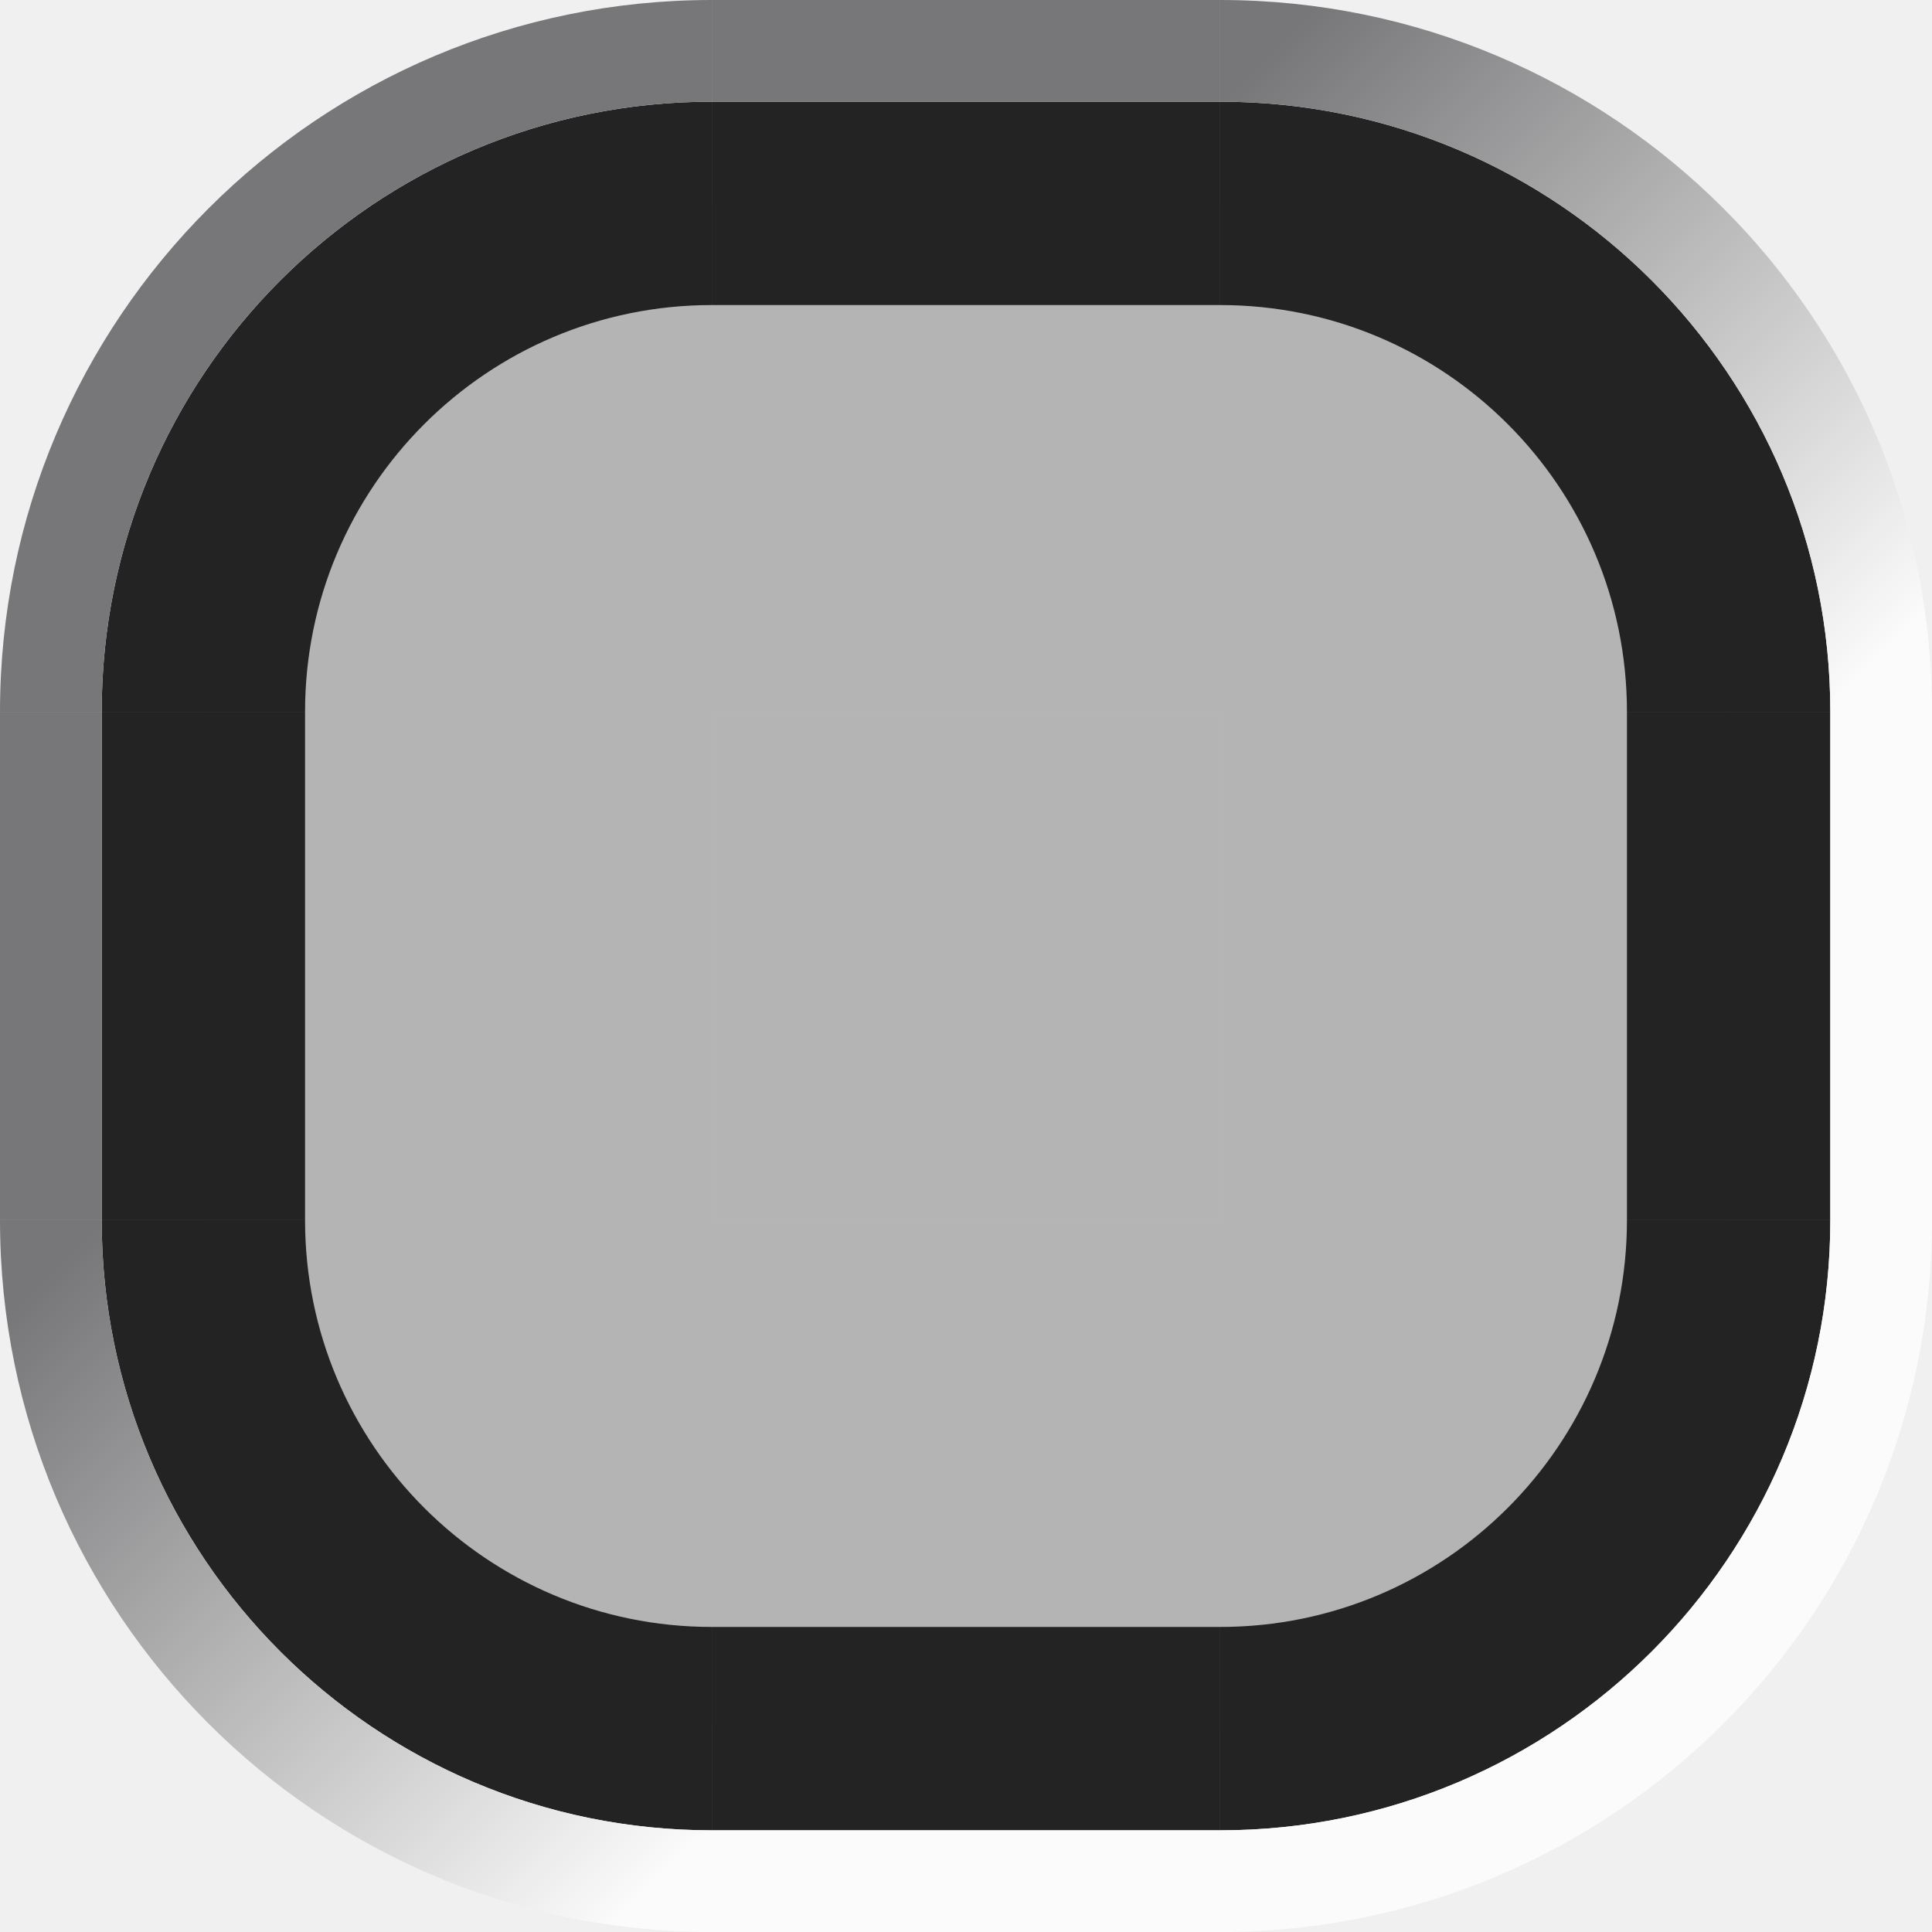
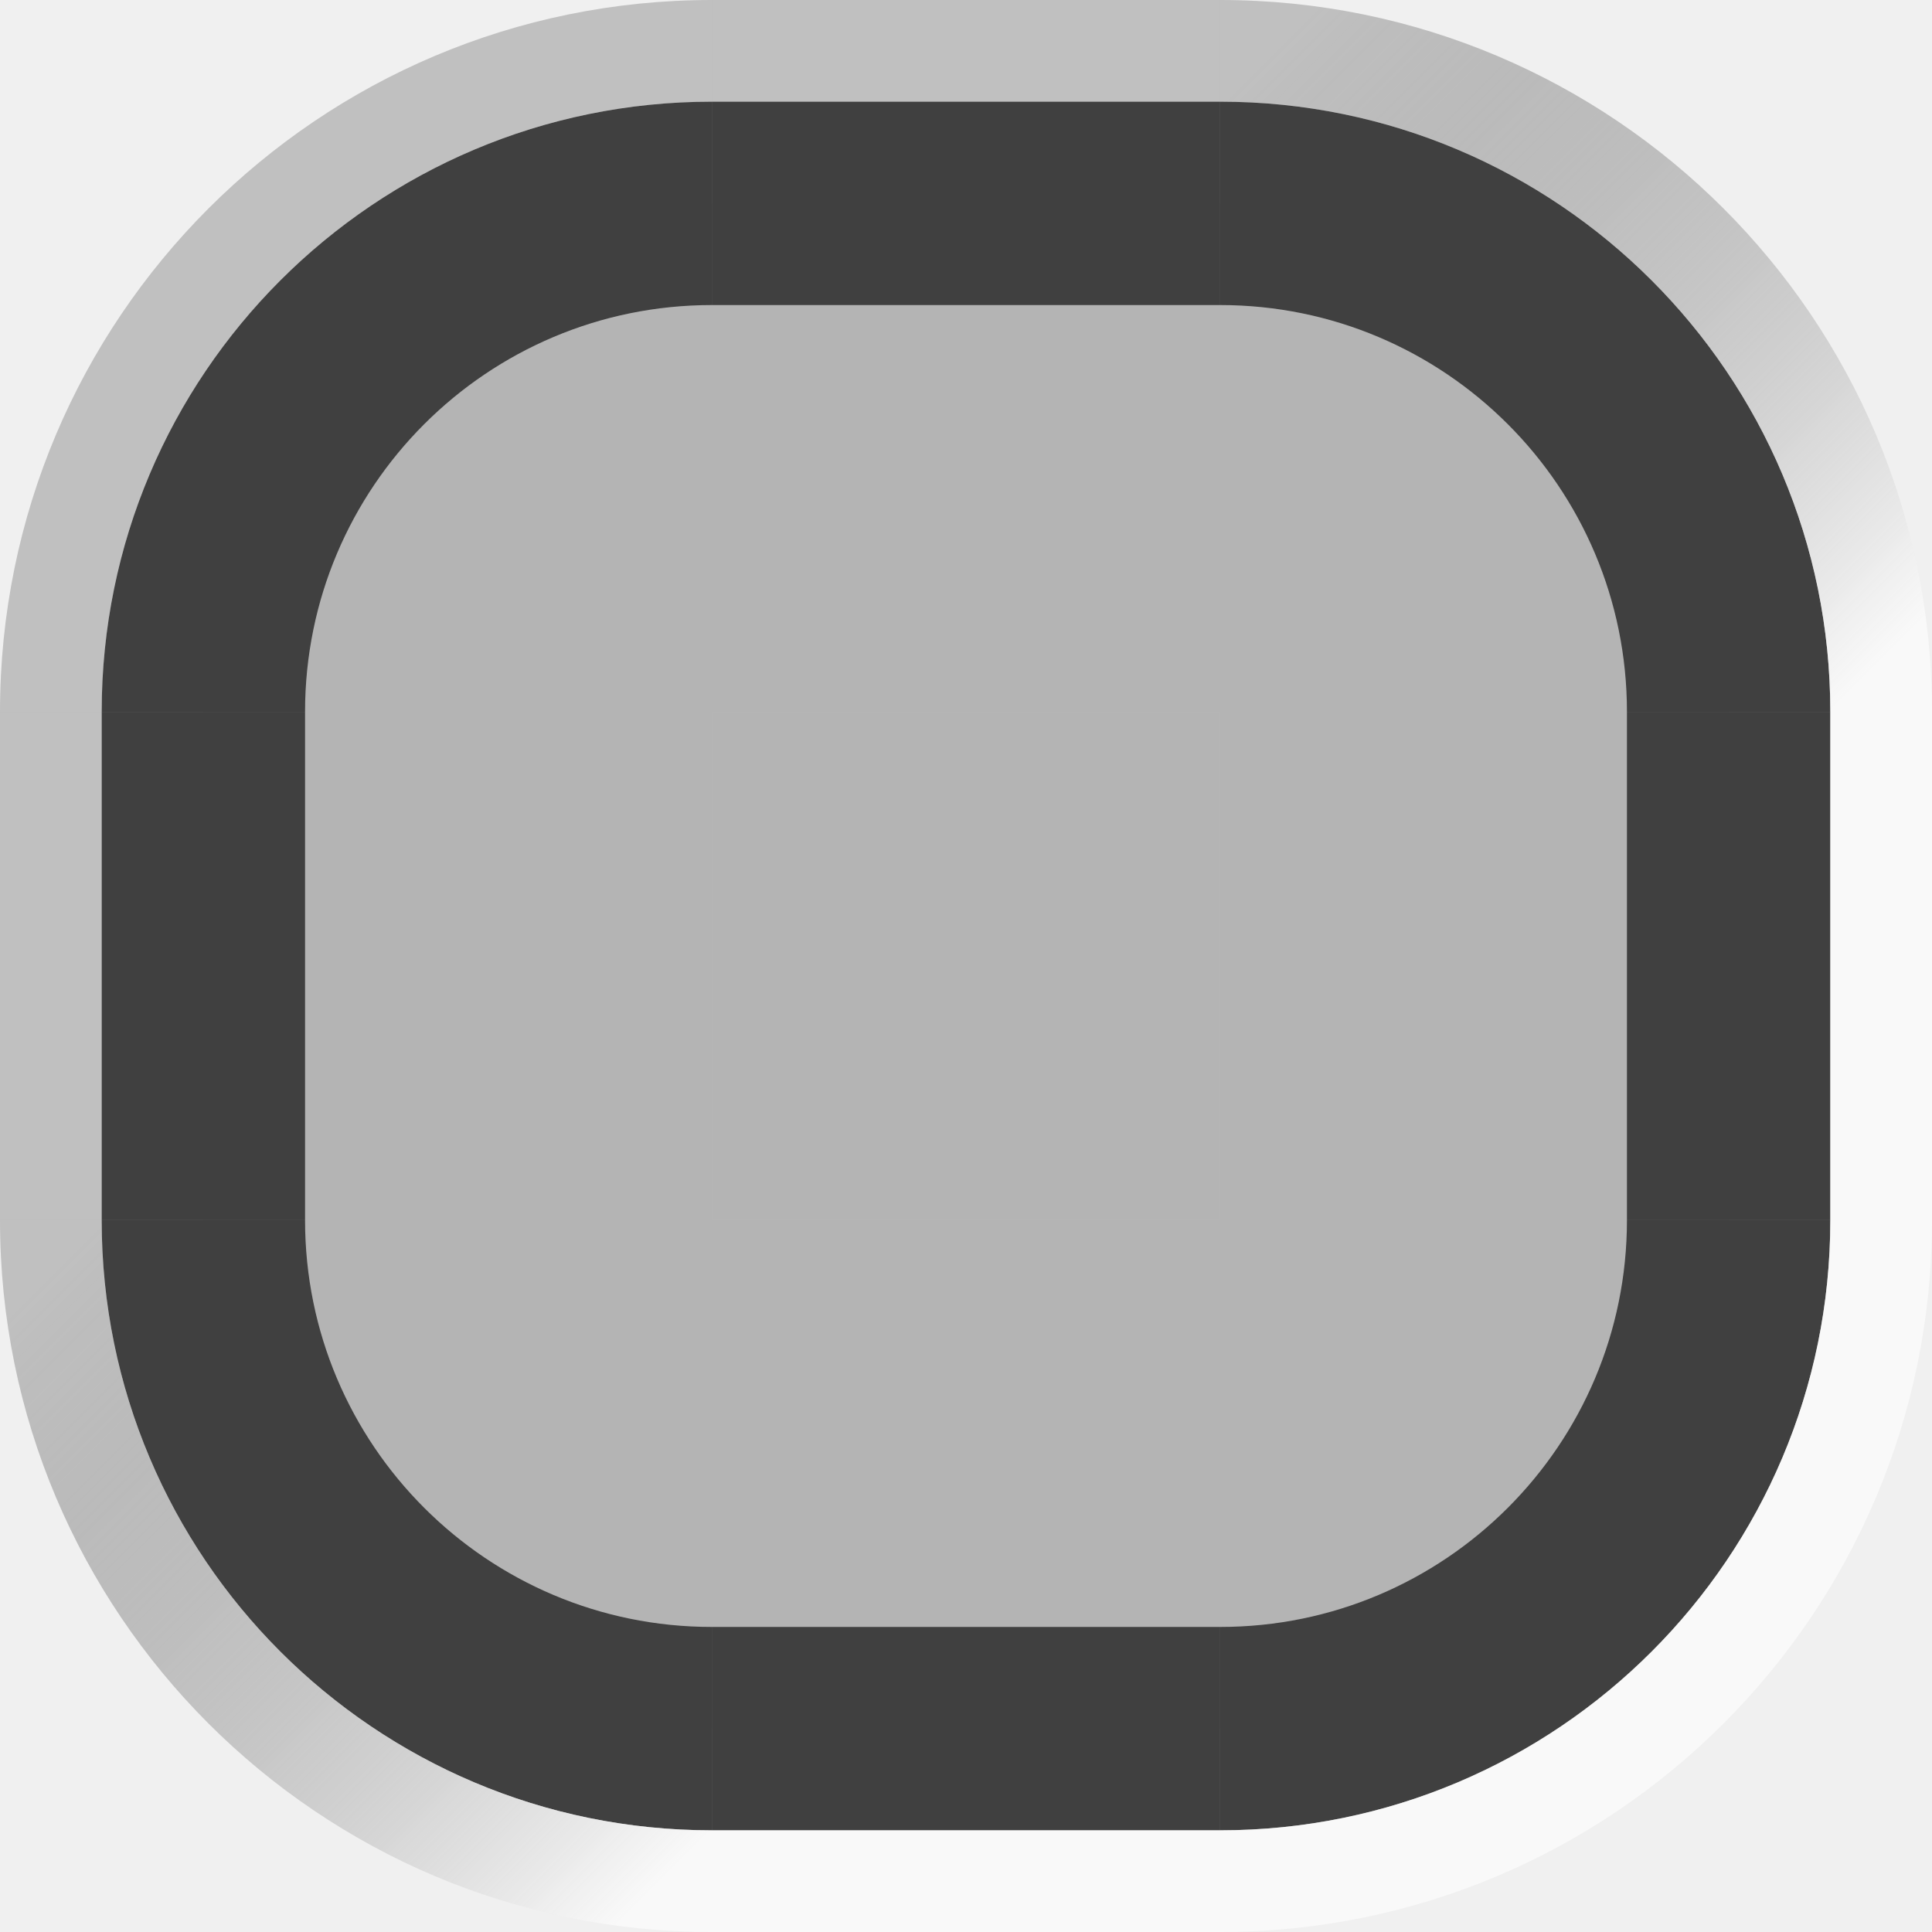
<svg xmlns="http://www.w3.org/2000/svg" xmlns:xlink="http://www.w3.org/1999/xlink" width="19" version="1.0" height="19" id="svg1406">
  <defs id="defs312">
    <linearGradient id="linearGradient4889">
-       <stop style="stop-color:#fbfbfb;stop-opacity:1;" offset="0" id="stop4885" />
-       <stop style="stop-color:#777779;stop-opacity:1" offset="1" id="stop4887" />
+       <stop style="stop-color:#ffffff;stop-opacity:0.6;" offset="0" id="stop4885" />
+       <stop style="stop-color:#000000;stop-opacity:0.2" offset="1" id="stop4887" />
    </linearGradient>
    <linearGradient y2="57" x2="13" y1="63" x1="19" gradientTransform="translate(0,-27)" gradientUnits="userSpaceOnUse" id="linearGradient7667" xlink:href="#linearGradient4889" />
    <linearGradient y2="65" x2="5" y1="71" x1="11" gradientTransform="translate(-5,-22)" gradientUnits="userSpaceOnUse" id="linearGradient7669" xlink:href="#linearGradient4889" />
  </defs>
  <rect style="opacity:1;vector-effect:none;fill:#000000;fill-opacity:0.25;stroke:none;stroke-width:0.783;stroke-linecap:square;stroke-linejoin:miter;stroke-miterlimit:8.3;stroke-dasharray:none;stroke-dashoffset:0;stroke-opacity:1;marker:none" id="button-pressed" width="5" height="5" x="7" y="7" />
  <g id="button-pressed-topleft" transform="translate(1,-29)">
    <path id="path4718-9" d="M 6,31 A 5,5 0 0 0 1,36 H 6 Z" style="opacity:1;vector-effect:none;fill:#000000;fill-opacity:0.25;stroke:none;stroke-width:0.783;stroke-linecap:square;stroke-linejoin:miter;stroke-miterlimit:8.3;stroke-dasharray:none;stroke-dashoffset:0;stroke-opacity:1;marker:none" />
-     <path id="path4521-3" d="M 6,30 A 6,6 0 0 0 0,36 H 2 A 4,4 0 0 1 6,32 Z" style="opacity:1;vector-effect:none;fill:#232323;fill-opacity:1;stroke:none;stroke-width:0.783;stroke-linecap:square;stroke-linejoin:miter;stroke-miterlimit:8.3;stroke-dasharray:none;stroke-dashoffset:0;stroke-opacity:1;marker:none" />
-     <path style="opacity:1;vector-effect:none;fill:#777779;fill-opacity:1;stroke:none;stroke-width:0.783;stroke-linecap:square;stroke-linejoin:miter;stroke-miterlimit:8.3;stroke-dasharray:none;stroke-dashoffset:0;stroke-opacity:1;marker:none" d="m 6,29 a 7,7 0 0 0 -7,7 h 1 a 6,6 0 0 1 6,-6 z" id="path5672-7-5" />
+     <path id="path4521-3" d="M 6,30 A 6,6 0 0 0 0,36 H 2 A 4,4 0 0 1 6,32 Z" style="opacity:1;vector-effect:none;fill:#404040;fill-opacity:1;stroke:none;stroke-width:0.783;stroke-linecap:square;stroke-linejoin:miter;stroke-miterlimit:8.3;stroke-dasharray:none;stroke-dashoffset:0;stroke-opacity:1;marker:none" />
+     <path style="opacity:1;vector-effect:none;fill:#000000;fill-opacity:0.2;stroke:none;stroke-width:0.783;stroke-linecap:square;stroke-linejoin:miter;stroke-miterlimit:8.3;stroke-dasharray:none;stroke-dashoffset:0;stroke-opacity:1;marker:none" d="m 6,29 a 7,7 0 0 0 -7,7 h 1 a 6,6 0 0 1 6,-6 z" id="path5672-7-5" />
  </g>
  <g id="button-pressed-topright" transform="translate(-1,-29)">
    <path id="path4718-2-4" d="m 13,31 v 5 h 5 a 5,5 0 0 0 -5,-5 z" style="opacity:1;vector-effect:none;fill:#000000;fill-opacity:0.25;stroke:none;stroke-width:0.783;stroke-linecap:square;stroke-linejoin:miter;stroke-miterlimit:8.3;stroke-dasharray:none;stroke-dashoffset:0;stroke-opacity:1;marker:none" />
-     <path id="path4521-6-7" d="m 13,30 v 2 a 4,4 0 0 1 4,4 h 2 a 6,6 0 0 0 -6,-6 z" style="opacity:1;vector-effect:none;fill:#232323;fill-opacity:1;stroke:none;stroke-width:0.783;stroke-linecap:square;stroke-linejoin:miter;stroke-miterlimit:8.3;stroke-dasharray:none;stroke-dashoffset:0;stroke-opacity:1;marker:none" />
+     <path id="path4521-6-7" d="m 13,30 v 2 a 4,4 0 0 1 4,4 h 2 a 6,6 0 0 0 -6,-6 z" style="opacity:1;vector-effect:none;fill:#404040;fill-opacity:1;stroke:none;stroke-width:0.783;stroke-linecap:square;stroke-linejoin:miter;stroke-miterlimit:8.3;stroke-dasharray:none;stroke-dashoffset:0;stroke-opacity:1;marker:none" />
    <path style="opacity:1;vector-effect:none;fill:url(#linearGradient7667);fill-opacity:1;stroke:none;stroke-width:0.783;stroke-linecap:square;stroke-linejoin:miter;stroke-miterlimit:8.3;stroke-dasharray:none;stroke-dashoffset:0;stroke-opacity:1;marker:none" d="m 13,29 v 1 a 6,6 0 0 1 6,6 h 1 a 7,7 0 0 0 -7,-7 z" id="path5672-6-4" />
  </g>
  <g id="button-pressed-bottomleft" transform="translate(1,-31)">
    <path id="path4718-3-0" d="m 1,43 a 5,5 0 0 0 5,5 v -5 z" style="opacity:1;vector-effect:none;fill:#000000;fill-opacity:0.25;stroke:none;stroke-width:0.783;stroke-linecap:square;stroke-linejoin:miter;stroke-miterlimit:8.3;stroke-dasharray:none;stroke-dashoffset:0;stroke-opacity:1;marker:none" />
-     <path id="path4521-1-7" d="m 0,43 a 6,6 0 0 0 6,6 V 47 A 4,4 0 0 1 2,43 Z" style="opacity:1;vector-effect:none;fill:#232323;fill-opacity:1;stroke:none;stroke-width:0.783;stroke-linecap:square;stroke-linejoin:miter;stroke-miterlimit:8.3;stroke-dasharray:none;stroke-dashoffset:0;stroke-opacity:1;marker:none" />
+     <path id="path4521-1-7" d="m 0,43 a 6,6 0 0 0 6,6 V 47 A 4,4 0 0 1 2,43 Z" style="opacity:1;vector-effect:none;fill:#404040;fill-opacity:1;stroke:none;stroke-width:0.783;stroke-linecap:square;stroke-linejoin:miter;stroke-miterlimit:8.3;stroke-dasharray:none;stroke-dashoffset:0;stroke-opacity:1;marker:none" />
    <path style="opacity:1;vector-effect:none;fill:url(#linearGradient7669);fill-opacity:1;stroke:none;stroke-width:0.783;stroke-linecap:square;stroke-linejoin:miter;stroke-miterlimit:8.3;stroke-dasharray:none;stroke-dashoffset:0;stroke-opacity:1;marker:none" d="m -1,43 a 7,7 0 0 0 7,7 V 49 A 6,6 0 0 1 0,43 Z" id="path5672-2-6" />
  </g>
  <g id="button-pressed-bottomright" transform="translate(-1,-31)">
    <path id="path4718-7-8" d="m 13,43 v 5 a 5,5 0 0 0 5,-5 z" style="opacity:1;vector-effect:none;fill:#000000;fill-opacity:0.25;stroke:none;stroke-width:0.783;stroke-linecap:square;stroke-linejoin:miter;stroke-miterlimit:8.3;stroke-dasharray:none;stroke-dashoffset:0;stroke-opacity:1;marker:none" />
-     <path id="path4521-9-4" d="m 17,43 a 4,4 0 0 1 -4,4 v 2 a 6,6 0 0 0 6,-6 z" style="opacity:1;vector-effect:none;fill:#232323;fill-opacity:1;stroke:none;stroke-width:0.783;stroke-linecap:square;stroke-linejoin:miter;stroke-miterlimit:8.3;stroke-dasharray:none;stroke-dashoffset:0;stroke-opacity:1;marker:none" />
-     <path style="opacity:1;vector-effect:none;fill:#fbfbfb;fill-opacity:1;stroke:none;stroke-width:0.783;stroke-linecap:square;stroke-linejoin:miter;stroke-miterlimit:8.3;stroke-dasharray:none;stroke-dashoffset:0;stroke-opacity:1;marker:none" d="m 19,43 a 6,6 0 0 1 -6,6 v 1 a 7,7 0 0 0 7,-7 z" id="path5672-61-14" />
+     <path id="path4521-9-4" d="m 17,43 a 4,4 0 0 1 -4,4 v 2 a 6,6 0 0 0 6,-6 z" style="opacity:1;vector-effect:none;fill:#404040;fill-opacity:1;stroke:none;stroke-width:0.783;stroke-linecap:square;stroke-linejoin:miter;stroke-miterlimit:8.3;stroke-dasharray:none;stroke-dashoffset:0;stroke-opacity:1;marker:none" />
+     <path style="opacity:1;vector-effect:none;fill:#ffffff;fill-opacity:0.6;stroke:none;stroke-width:0.783;stroke-linecap:square;stroke-linejoin:miter;stroke-miterlimit:8.3;stroke-dasharray:none;stroke-dashoffset:0;stroke-opacity:1;marker:none" d="m 19,43 a 6,6 0 0 1 -6,6 v 1 a 7,7 0 0 0 7,-7 z" id="path5672-61-14" />
  </g>
  <g id="button-pressed-top" transform="translate(0,-29)">
    <rect y="31" x="7" height="5" width="5" id="rect4780-20" style="opacity:1;vector-effect:none;fill:#000000;fill-opacity:0.25;stroke:none;stroke-width:0.783;stroke-linecap:square;stroke-linejoin:miter;stroke-miterlimit:8.3;stroke-dasharray:none;stroke-dashoffset:0;stroke-opacity:1;marker:none" />
-     <rect y="30" x="7" height="2" width="5" id="rect4817-6" style="opacity:1;vector-effect:none;fill:#232323;fill-opacity:1;stroke:none;stroke-width:0.783;stroke-linecap:square;stroke-linejoin:miter;stroke-miterlimit:8.3;stroke-dasharray:none;stroke-dashoffset:0;stroke-opacity:1;marker:none" />
-     <rect y="29" x="7" height="1" width="5" id="rect4851-1-1-9" style="opacity:1;vector-effect:none;fill:#777779;fill-opacity:1;stroke:none;stroke-width:0.783;stroke-linecap:square;stroke-linejoin:miter;stroke-miterlimit:8.3;stroke-dasharray:none;stroke-dashoffset:0;stroke-opacity:1;marker:none" />
+     <rect y="30" x="7" height="2" width="5" id="rect4817-6" style="opacity:1;vector-effect:none;fill:#404040;fill-opacity:1;stroke:none;stroke-width:0.783;stroke-linecap:square;stroke-linejoin:miter;stroke-miterlimit:8.3;stroke-dasharray:none;stroke-dashoffset:0;stroke-opacity:1;marker:none" />
+     <rect y="29" x="7" height="1" width="5" id="rect4851-1-1-9" style="opacity:1;vector-effect:none;fill:#000000;fill-opacity:0.2;stroke:none;stroke-width:0.783;stroke-linecap:square;stroke-linejoin:miter;stroke-miterlimit:8.3;stroke-dasharray:none;stroke-dashoffset:0;stroke-opacity:1;marker:none" />
  </g>
  <g id="button-pressed-bottom" transform="translate(0,-31)">
    <rect y="43" x="7" height="5" width="5" id="rect4780-7-6" style="opacity:1;vector-effect:none;fill:#000000;fill-opacity:0.25;stroke:none;stroke-width:0.783;stroke-linecap:square;stroke-linejoin:miter;stroke-miterlimit:8.3;stroke-dasharray:none;stroke-dashoffset:0;stroke-opacity:1;marker:none" />
-     <rect y="47" x="7" height="2" width="5" id="rect4817-3-6" style="opacity:1;vector-effect:none;fill:#232323;fill-opacity:1;stroke:none;stroke-width:0.783;stroke-linecap:square;stroke-linejoin:miter;stroke-miterlimit:8.3;stroke-dasharray:none;stroke-dashoffset:0;stroke-opacity:1;marker:none" />
-     <rect y="49" x="7" height="1" width="5" id="rect4851-9-9" style="opacity:1;vector-effect:none;fill:#fbfbfb;fill-opacity:1;stroke:none;stroke-width:0.783;stroke-linecap:square;stroke-linejoin:miter;stroke-miterlimit:8.3;stroke-dasharray:none;stroke-dashoffset:0;stroke-opacity:1;marker:none" />
+     <rect y="47" x="7" height="2" width="5" id="rect4817-3-6" style="opacity:1;vector-effect:none;fill:#404040;fill-opacity:1;stroke:none;stroke-width:0.783;stroke-linecap:square;stroke-linejoin:miter;stroke-miterlimit:8.3;stroke-dasharray:none;stroke-dashoffset:0;stroke-opacity:1;marker:none" />
+     <rect y="49" x="7" height="1" width="5" id="rect4851-9-9" style="opacity:1;vector-effect:none;fill:#ffffff;fill-opacity:0.6;stroke:none;stroke-width:0.783;stroke-linecap:square;stroke-linejoin:miter;stroke-miterlimit:8.3;stroke-dasharray:none;stroke-dashoffset:0;stroke-opacity:1;marker:none" />
  </g>
  <g id="button-pressed-left" transform="translate(1,-30)">
    <rect y="37" x="1" height="5" width="5" id="rect4780-2-0" style="opacity:1;vector-effect:none;fill:#000000;fill-opacity:0.25;stroke:none;stroke-width:0.783;stroke-linecap:square;stroke-linejoin:miter;stroke-miterlimit:8.3;stroke-dasharray:none;stroke-dashoffset:0;stroke-opacity:1;marker:none" />
-     <rect y="37" x="0" height="5" width="2" id="rect4834-4" style="opacity:1;vector-effect:none;fill:#232323;fill-opacity:1;stroke:none;stroke-width:0.783;stroke-linecap:square;stroke-linejoin:miter;stroke-miterlimit:8.3;stroke-dasharray:none;stroke-dashoffset:0;stroke-opacity:1;marker:none" />
-     <rect y="37" x="-1" height="5" width="1" id="rect4868-2-0-7" style="opacity:1;vector-effect:none;fill:#777779;fill-opacity:1;stroke:none;stroke-width:0.783;stroke-linecap:square;stroke-linejoin:miter;stroke-miterlimit:8.3;stroke-dasharray:none;stroke-dashoffset:0;stroke-opacity:1;marker:none" />
+     <rect y="37" x="0" height="5" width="2" id="rect4834-4" style="opacity:1;vector-effect:none;fill:#404040;fill-opacity:1;stroke:none;stroke-width:0.783;stroke-linecap:square;stroke-linejoin:miter;stroke-miterlimit:8.3;stroke-dasharray:none;stroke-dashoffset:0;stroke-opacity:1;marker:none" />
+     <rect y="37" x="-1" height="5" width="1" id="rect4868-2-0-7" style="opacity:1;vector-effect:none;fill:#000000;fill-opacity:0.2;stroke:none;stroke-width:0.783;stroke-linecap:square;stroke-linejoin:miter;stroke-miterlimit:8.3;stroke-dasharray:none;stroke-dashoffset:0;stroke-opacity:1;marker:none" />
  </g>
  <g id="button-pressed-right" transform="translate(-1,-30)">
    <rect y="37" x="13" height="5" width="5" id="rect4780-9-7" style="opacity:1;vector-effect:none;fill:#000000;fill-opacity:0.25;stroke:none;stroke-width:0.783;stroke-linecap:square;stroke-linejoin:miter;stroke-miterlimit:8.3;stroke-dasharray:none;stroke-dashoffset:0;stroke-opacity:1;marker:none" />
-     <rect y="37" x="17" height="5" width="2" id="rect4834-6-2" style="opacity:1;vector-effect:none;fill:#232323;fill-opacity:1;stroke:none;stroke-width:0.783;stroke-linecap:square;stroke-linejoin:miter;stroke-miterlimit:8.3;stroke-dasharray:none;stroke-dashoffset:0;stroke-opacity:1;marker:none" />
-     <rect y="37" x="19" height="5" width="1" id="rect4868-27-2" style="opacity:1;vector-effect:none;fill:#fbfbfb;fill-opacity:1;stroke:none;stroke-width:0.783;stroke-linecap:square;stroke-linejoin:miter;stroke-miterlimit:8.3;stroke-dasharray:none;stroke-dashoffset:0;stroke-opacity:1;marker:none" />
+     <rect y="37" x="17" height="5" width="2" id="rect4834-6-2" style="opacity:1;vector-effect:none;fill:#404040;fill-opacity:1;stroke:none;stroke-width:0.783;stroke-linecap:square;stroke-linejoin:miter;stroke-miterlimit:8.3;stroke-dasharray:none;stroke-dashoffset:0;stroke-opacity:1;marker:none" />
+     <rect y="37" x="19" height="5" width="1" id="rect4868-27-2" style="opacity:1;vector-effect:none;fill:#ffffff;fill-opacity:0.6;stroke:none;stroke-width:0.783;stroke-linecap:square;stroke-linejoin:miter;stroke-miterlimit:8.3;stroke-dasharray:none;stroke-dashoffset:0;stroke-opacity:1;marker:none" />
  </g>
</svg>
